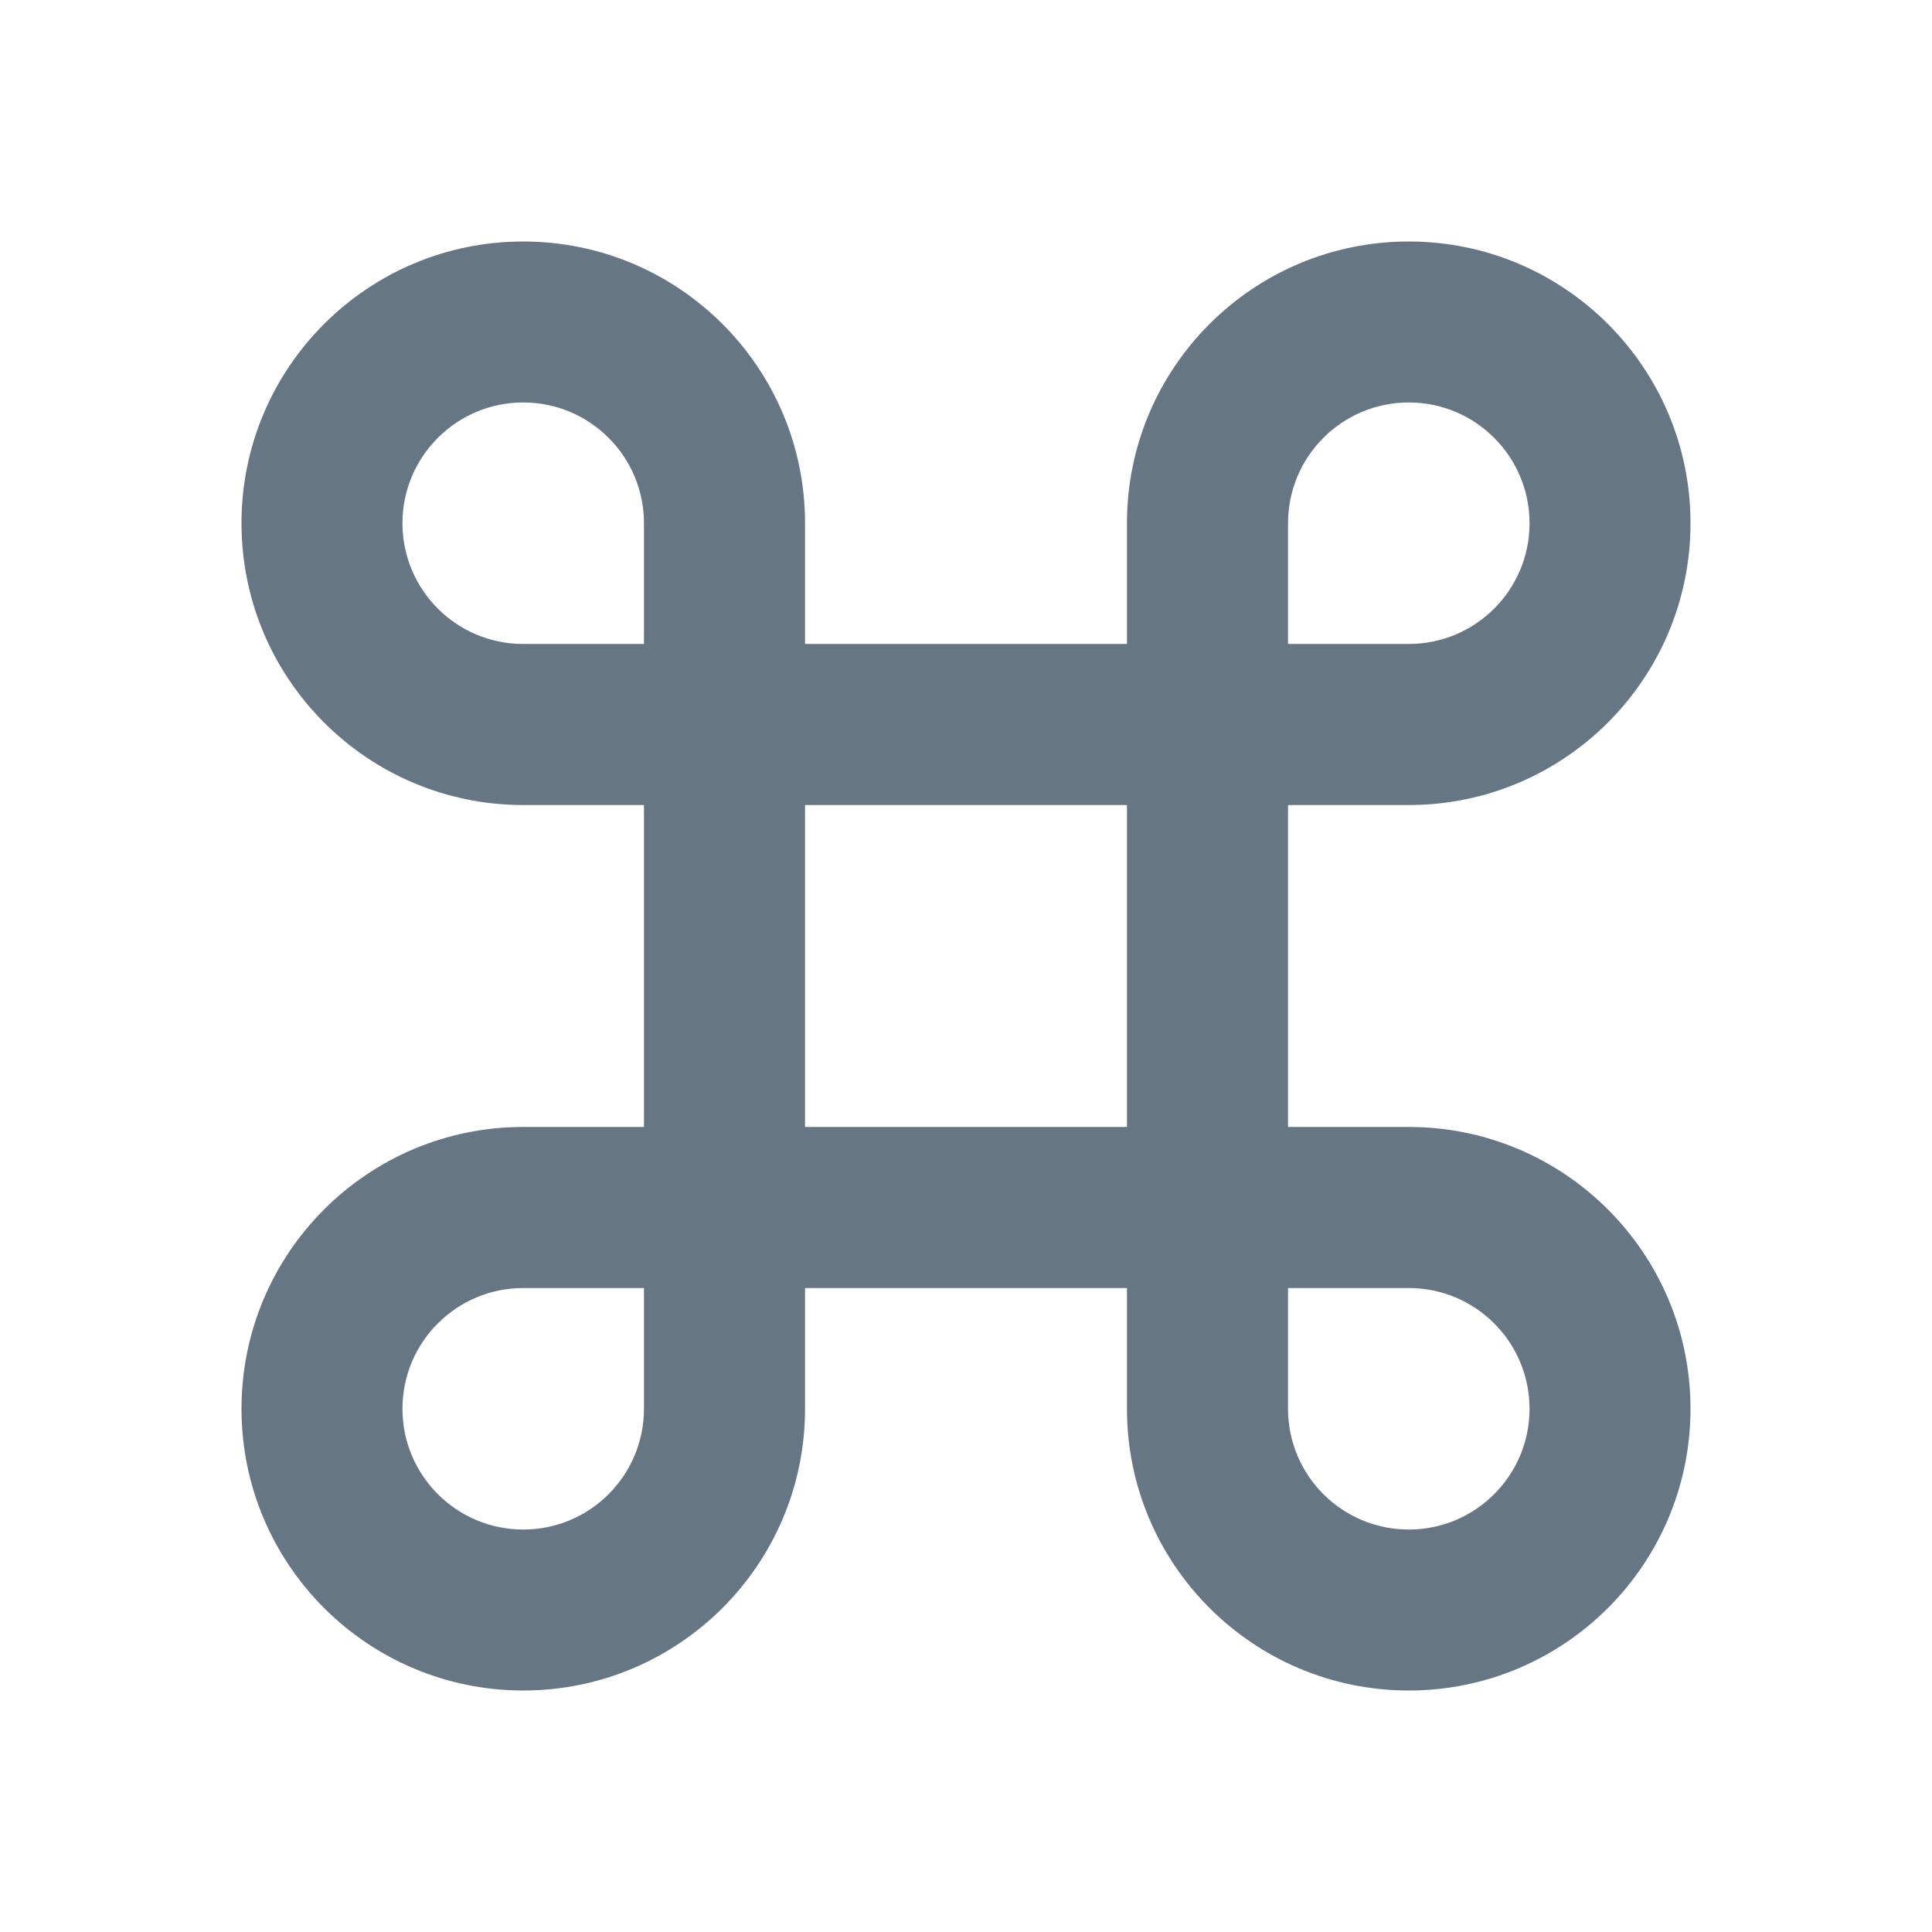
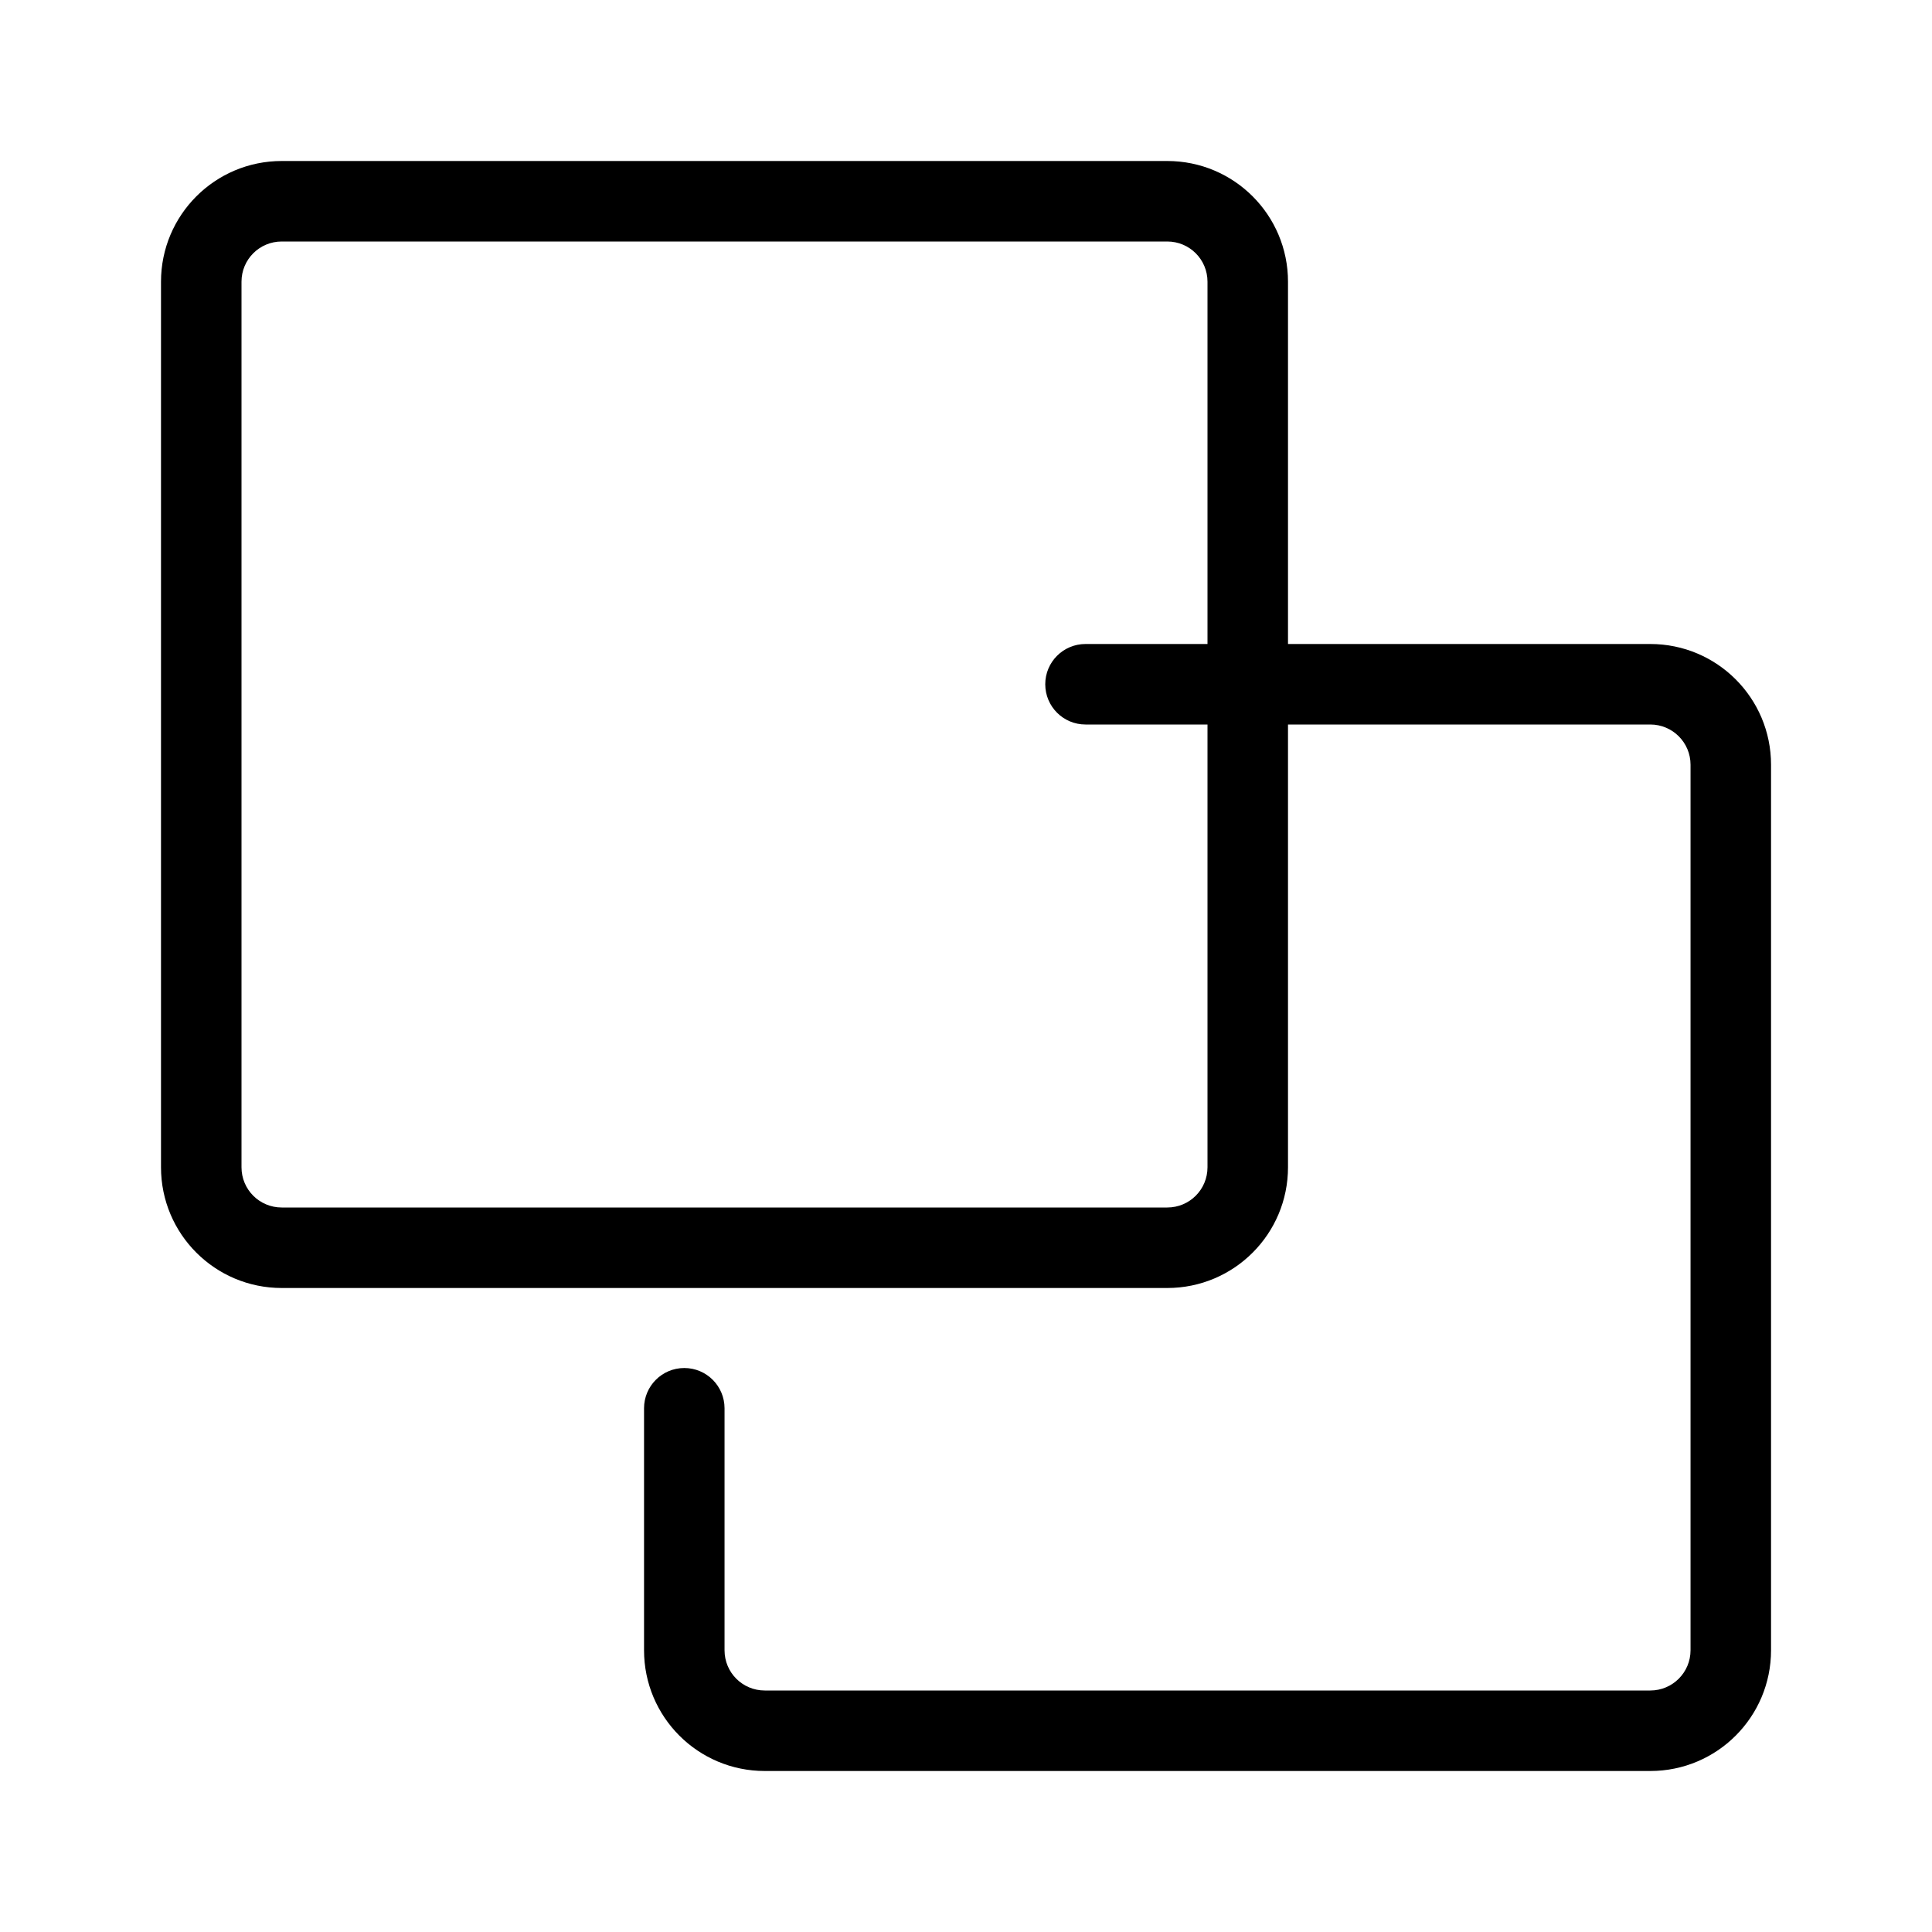
- <svg xmlns="http://www.w3.org/2000/svg" width="16" height="16" viewBox="0 0 16 16" fill="#677685">
-   <path fill-rule="evenodd" clip-rule="evenodd" d="M2 4.333C2 3.045 3.045 2 4.333 2C5.622 2 6.667 3.045 6.667 4.333V5.333H9.333V4.333C9.333 3.045 10.378 2 11.667 2C12.955 2 14 3.045 14 4.333C14 5.622 12.955 6.667 11.667 6.667H10.667V9.333H11.667C12.955 9.333 14 10.378 14 11.667C14 12.955 12.955 14 11.667 14C10.378 14 9.333 12.955 9.333 11.667V10.667H6.667V11.667C6.667 12.955 5.622 14 4.333 14C3.045 14 2 12.955 2 11.667C2 10.378 3.045 9.333 4.333 9.333H5.333V6.667H4.333C3.045 6.667 2 5.622 2 4.333ZM5.333 5.333V4.333C5.333 3.781 4.886 3.333 4.333 3.333C3.781 3.333 3.333 3.781 3.333 4.333C3.333 4.886 3.781 5.333 4.333 5.333H5.333ZM6.667 6.667V9.333H9.333V6.667H6.667ZM5.333 10.667H4.333C3.781 10.667 3.333 11.114 3.333 11.667C3.333 12.219 3.781 12.667 4.333 12.667C4.886 12.667 5.333 12.219 5.333 11.667V10.667ZM10.667 10.667V11.667C10.667 12.219 11.114 12.667 11.667 12.667C12.219 12.667 12.667 12.219 12.667 11.667C12.667 11.114 12.219 10.667 11.667 10.667H10.667ZM10.667 5.333H11.667C12.219 5.333 12.667 4.886 12.667 4.333C12.667 3.781 12.219 3.333 11.667 3.333C11.114 3.333 10.667 3.781 10.667 4.333V5.333Z" />
+ <svg xmlns="http://www.w3.org/2000/svg" width="16px" height="16px" viewBox="0 0 48 48" fill="#000">
+   <g id="layers">
+     <g id="layers_2">
+       <path id="Combined Shape" fill-rule="evenodd" clip-rule="evenodd" d="M29 32H7C5.342 32 4 30.658 4 29V7C4 5.342 5.342 4 7 4H29C30.658 4 32 5.342 32 7V16H41.001C42.658 16 44.001 17.342 44.001 19V41C44.001 42.658 42.658 44 41.001 44H19.001C17.343 44 16.001 42.658 16.001 41V34.988C16.001 34.436 16.448 33.988 17.001 33.988C17.553 33.988 18.001 34.436 18.001 34.988V41C18.001 41.554 18.447 42 19.001 42H41.001C41.553 42 42.001 41.553 42.001 41V19C42.001 18.447 41.553 18 41.001 18H32V29C32 30.658 30.658 32 29 32ZM30 18V29C30 29.554 29.554 30 29 30H7C6.446 30 6 29.554 6 29V7C6 6.446 6.446 6 7 6H29C29.554 6 30 6.446 30 7V16H26.969C26.416 16 25.969 16.448 25.969 17C25.969 17.552 26.416 18 26.969 18H30Z" />
+     </g>
+   </g>
</svg>
